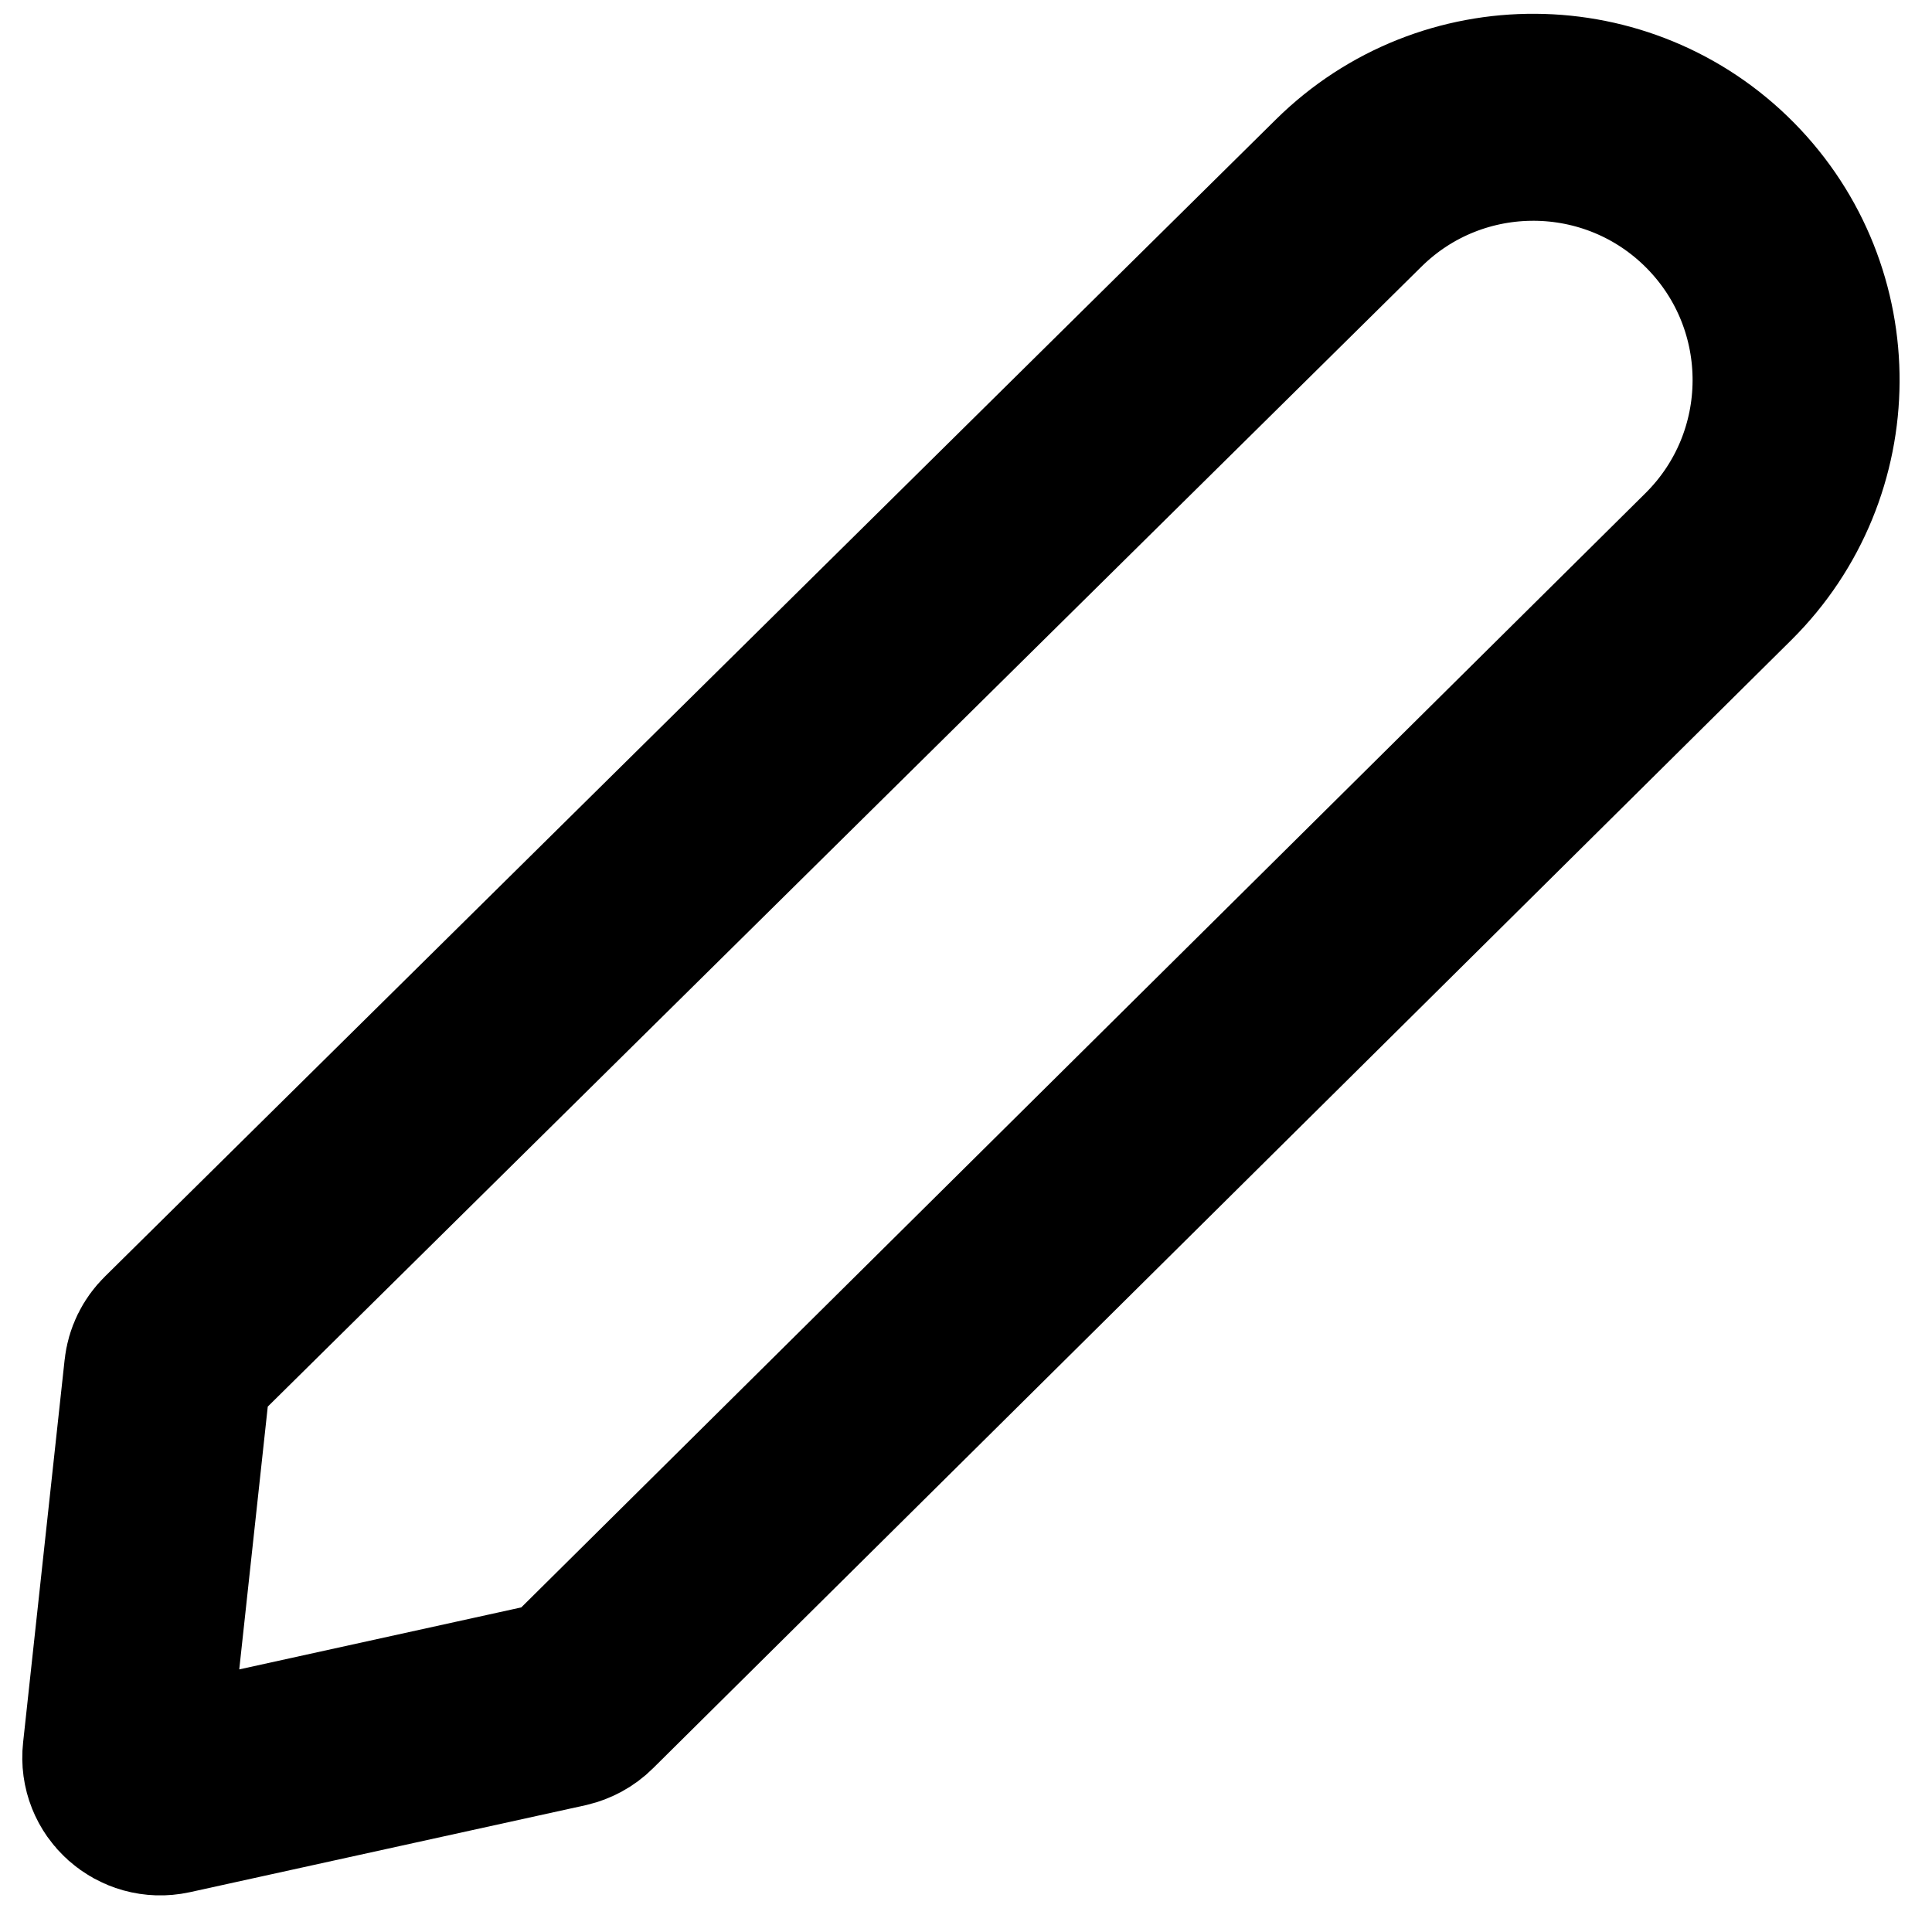
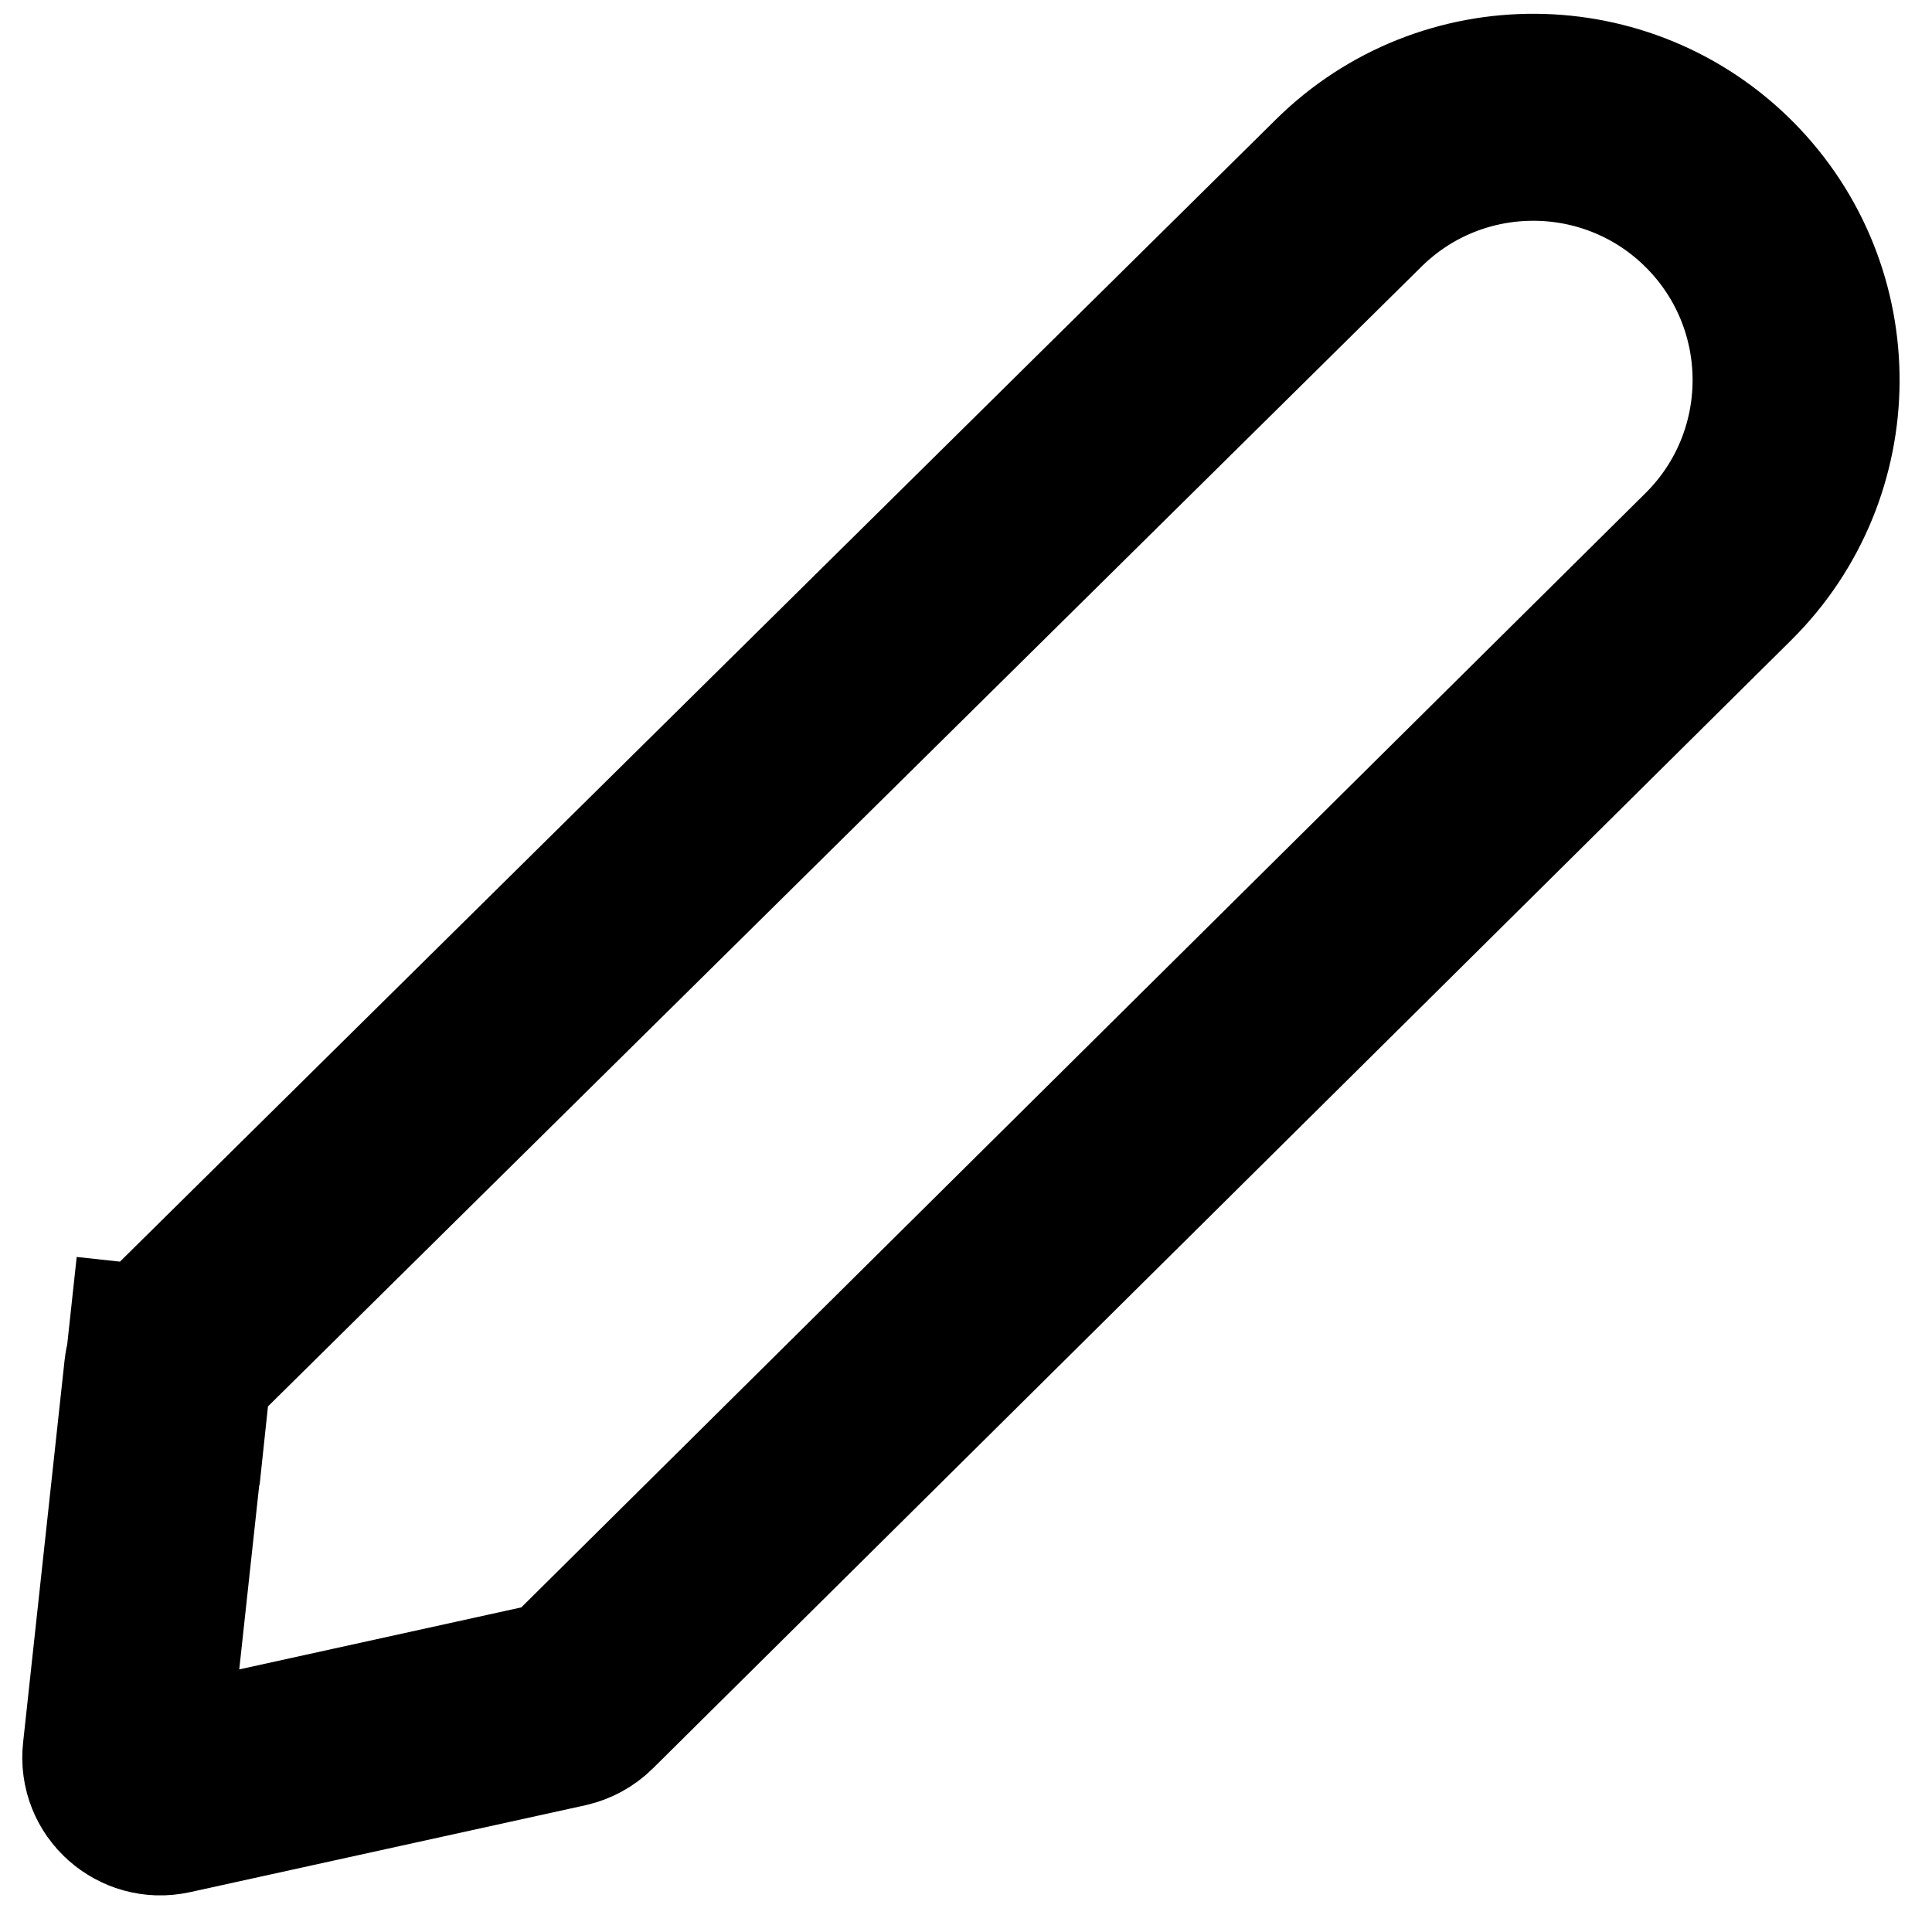
<svg xmlns="http://www.w3.org/2000/svg" width="14" height="14" viewBox="0 0 14 14" fill="none">
-   <path d="M12.452 4.106L4.203 12.282C4.17 12.315 4.127 12.338 4.081 12.349L1.215 12.979C1.048 13.015 0.894 12.878 0.913 12.708L1.214 9.934C1.22 9.877 1.246 9.824 1.287 9.784L9.773 1.399C10.521 0.66 11.727 0.668 12.466 1.416C13.204 2.164 13.197 3.367 12.452 4.106Z" stroke="black" stroke-width="1.5" />
+   <path d="M9.773 1.399C10.521 0.66 11.727 0.668 12.466 1.416C13.204 2.164 13.197 3.367 12.452 4.106L4.203 12.282C4.17 12.315 4.127 12.338 4.081 12.349L1.215 12.979C1.048 13.015 0.894 12.878 0.913 12.708L1.214 9.934L0.475 9.854L1.214 9.934C1.22 9.877 1.246 9.824 1.287 9.784L9.773 1.399Z" stroke="black" stroke-width="1.5" />
</svg>
